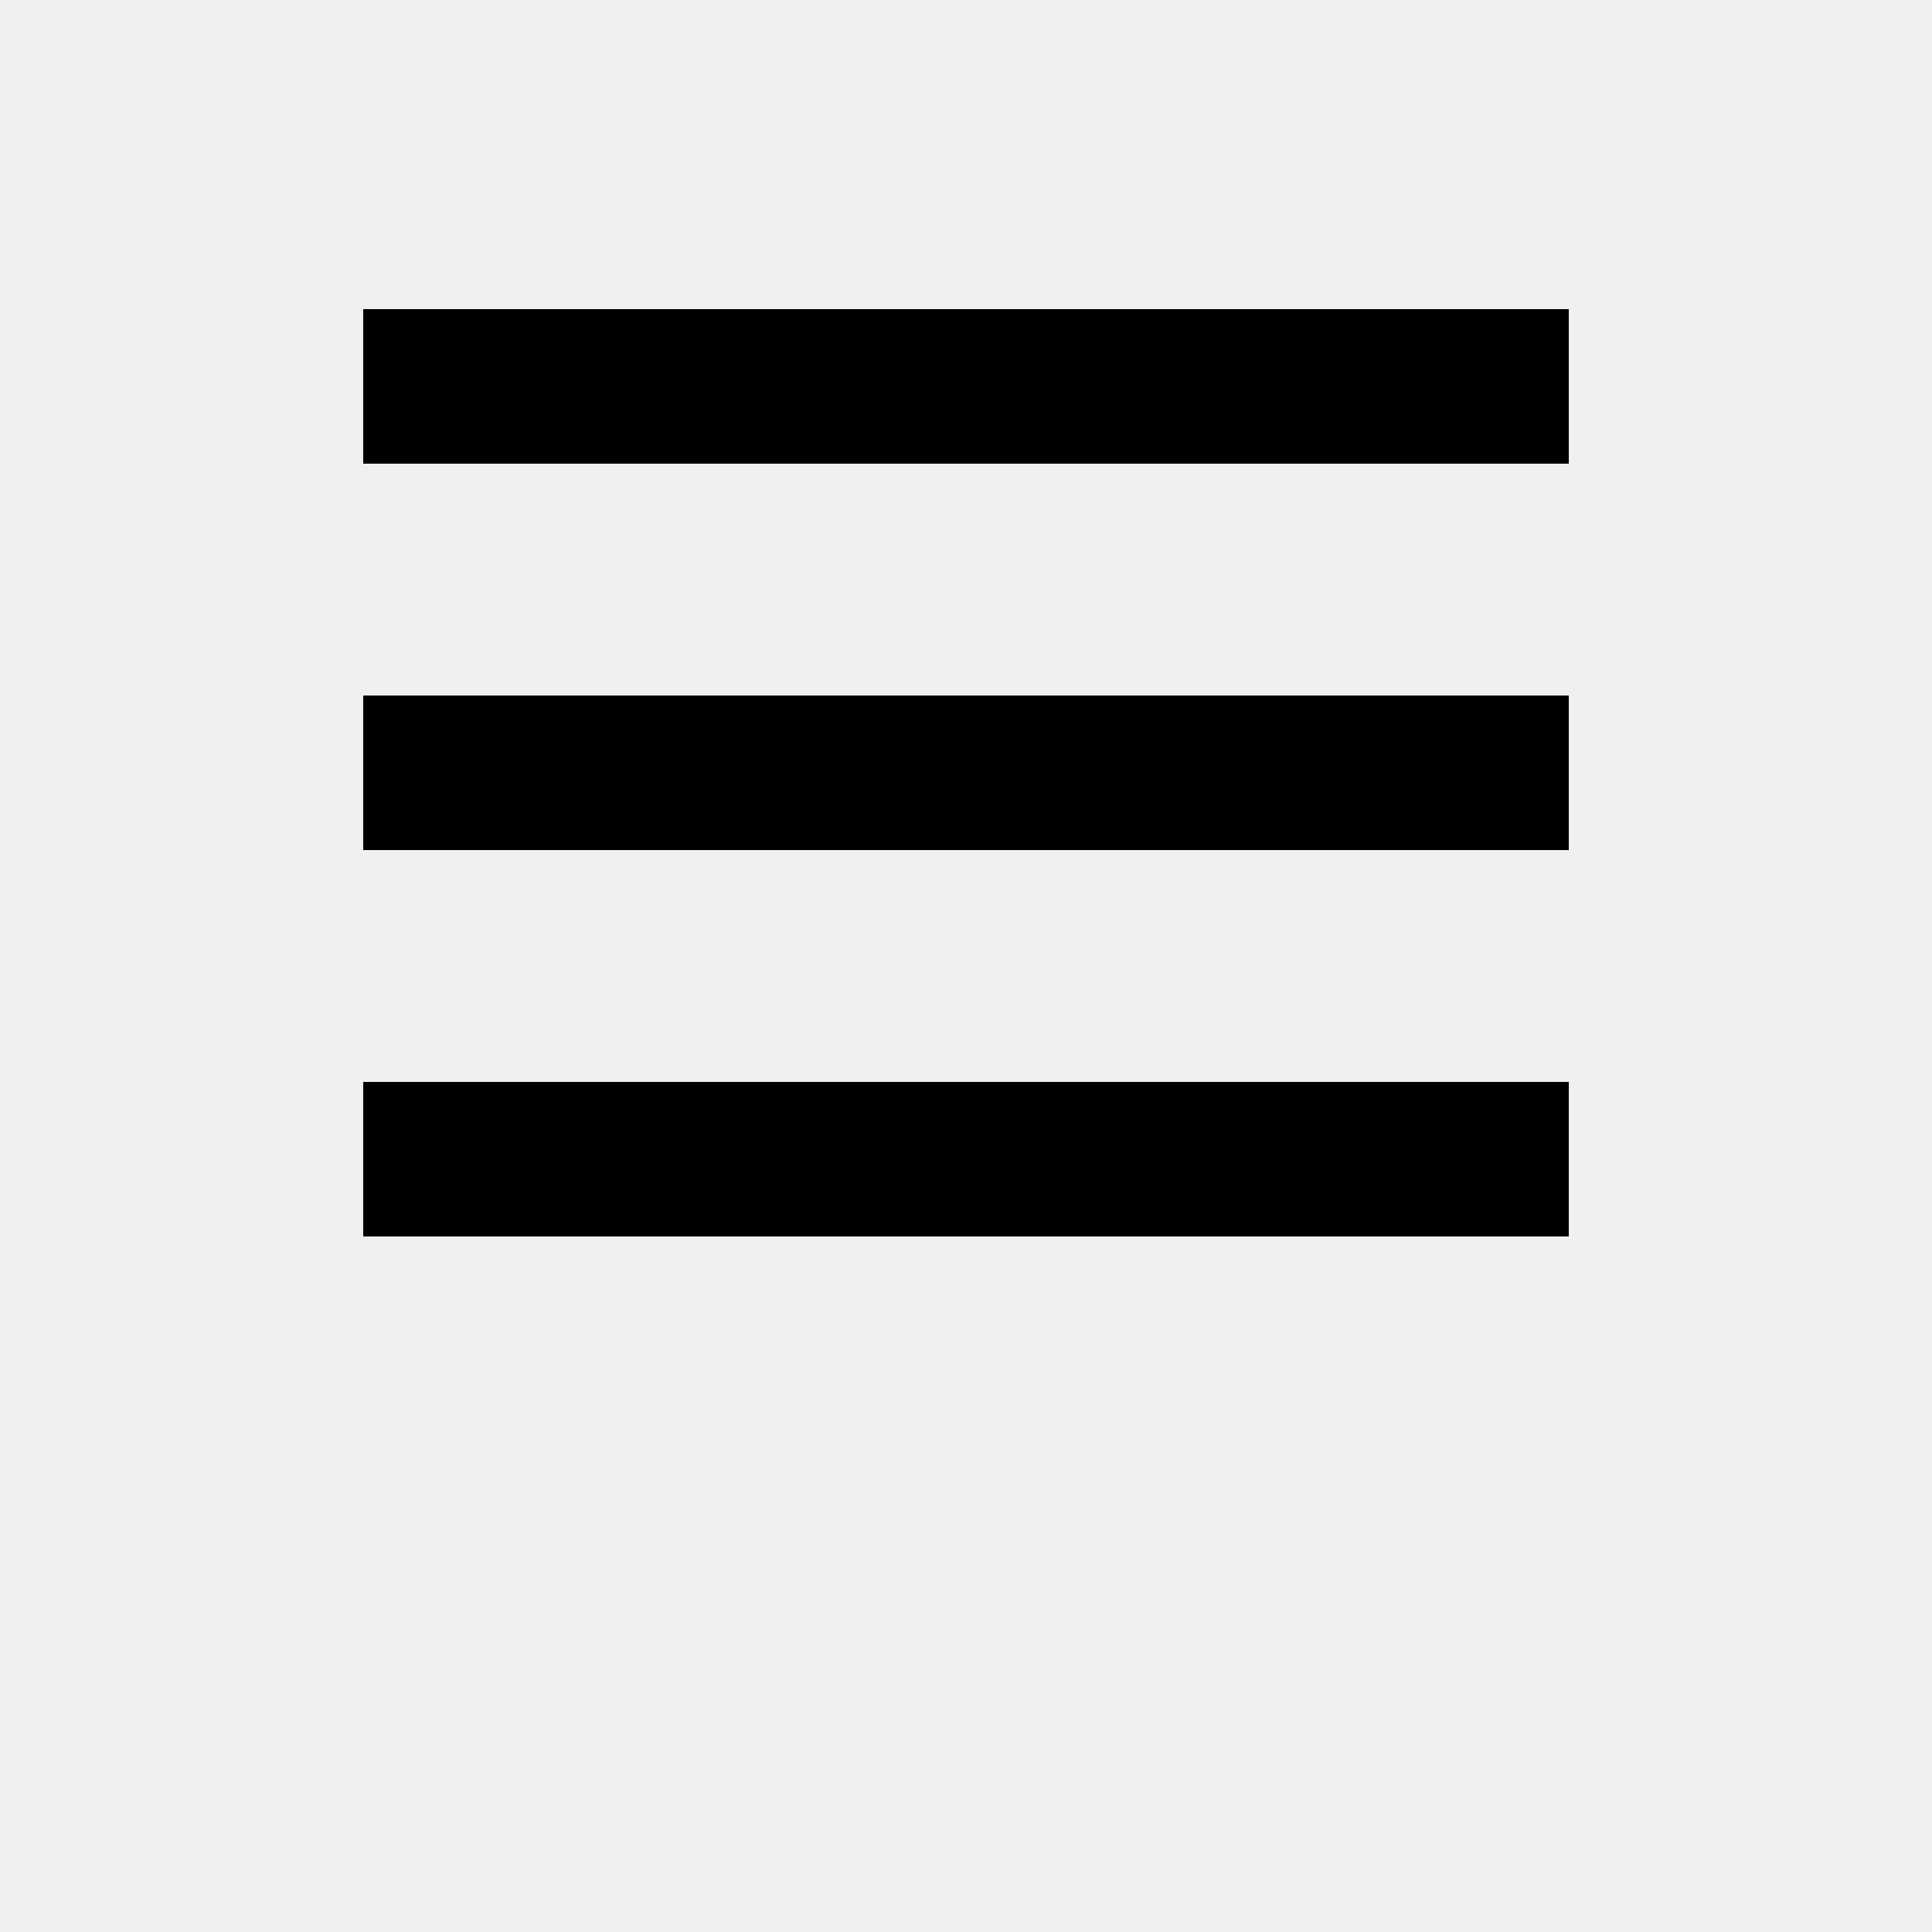
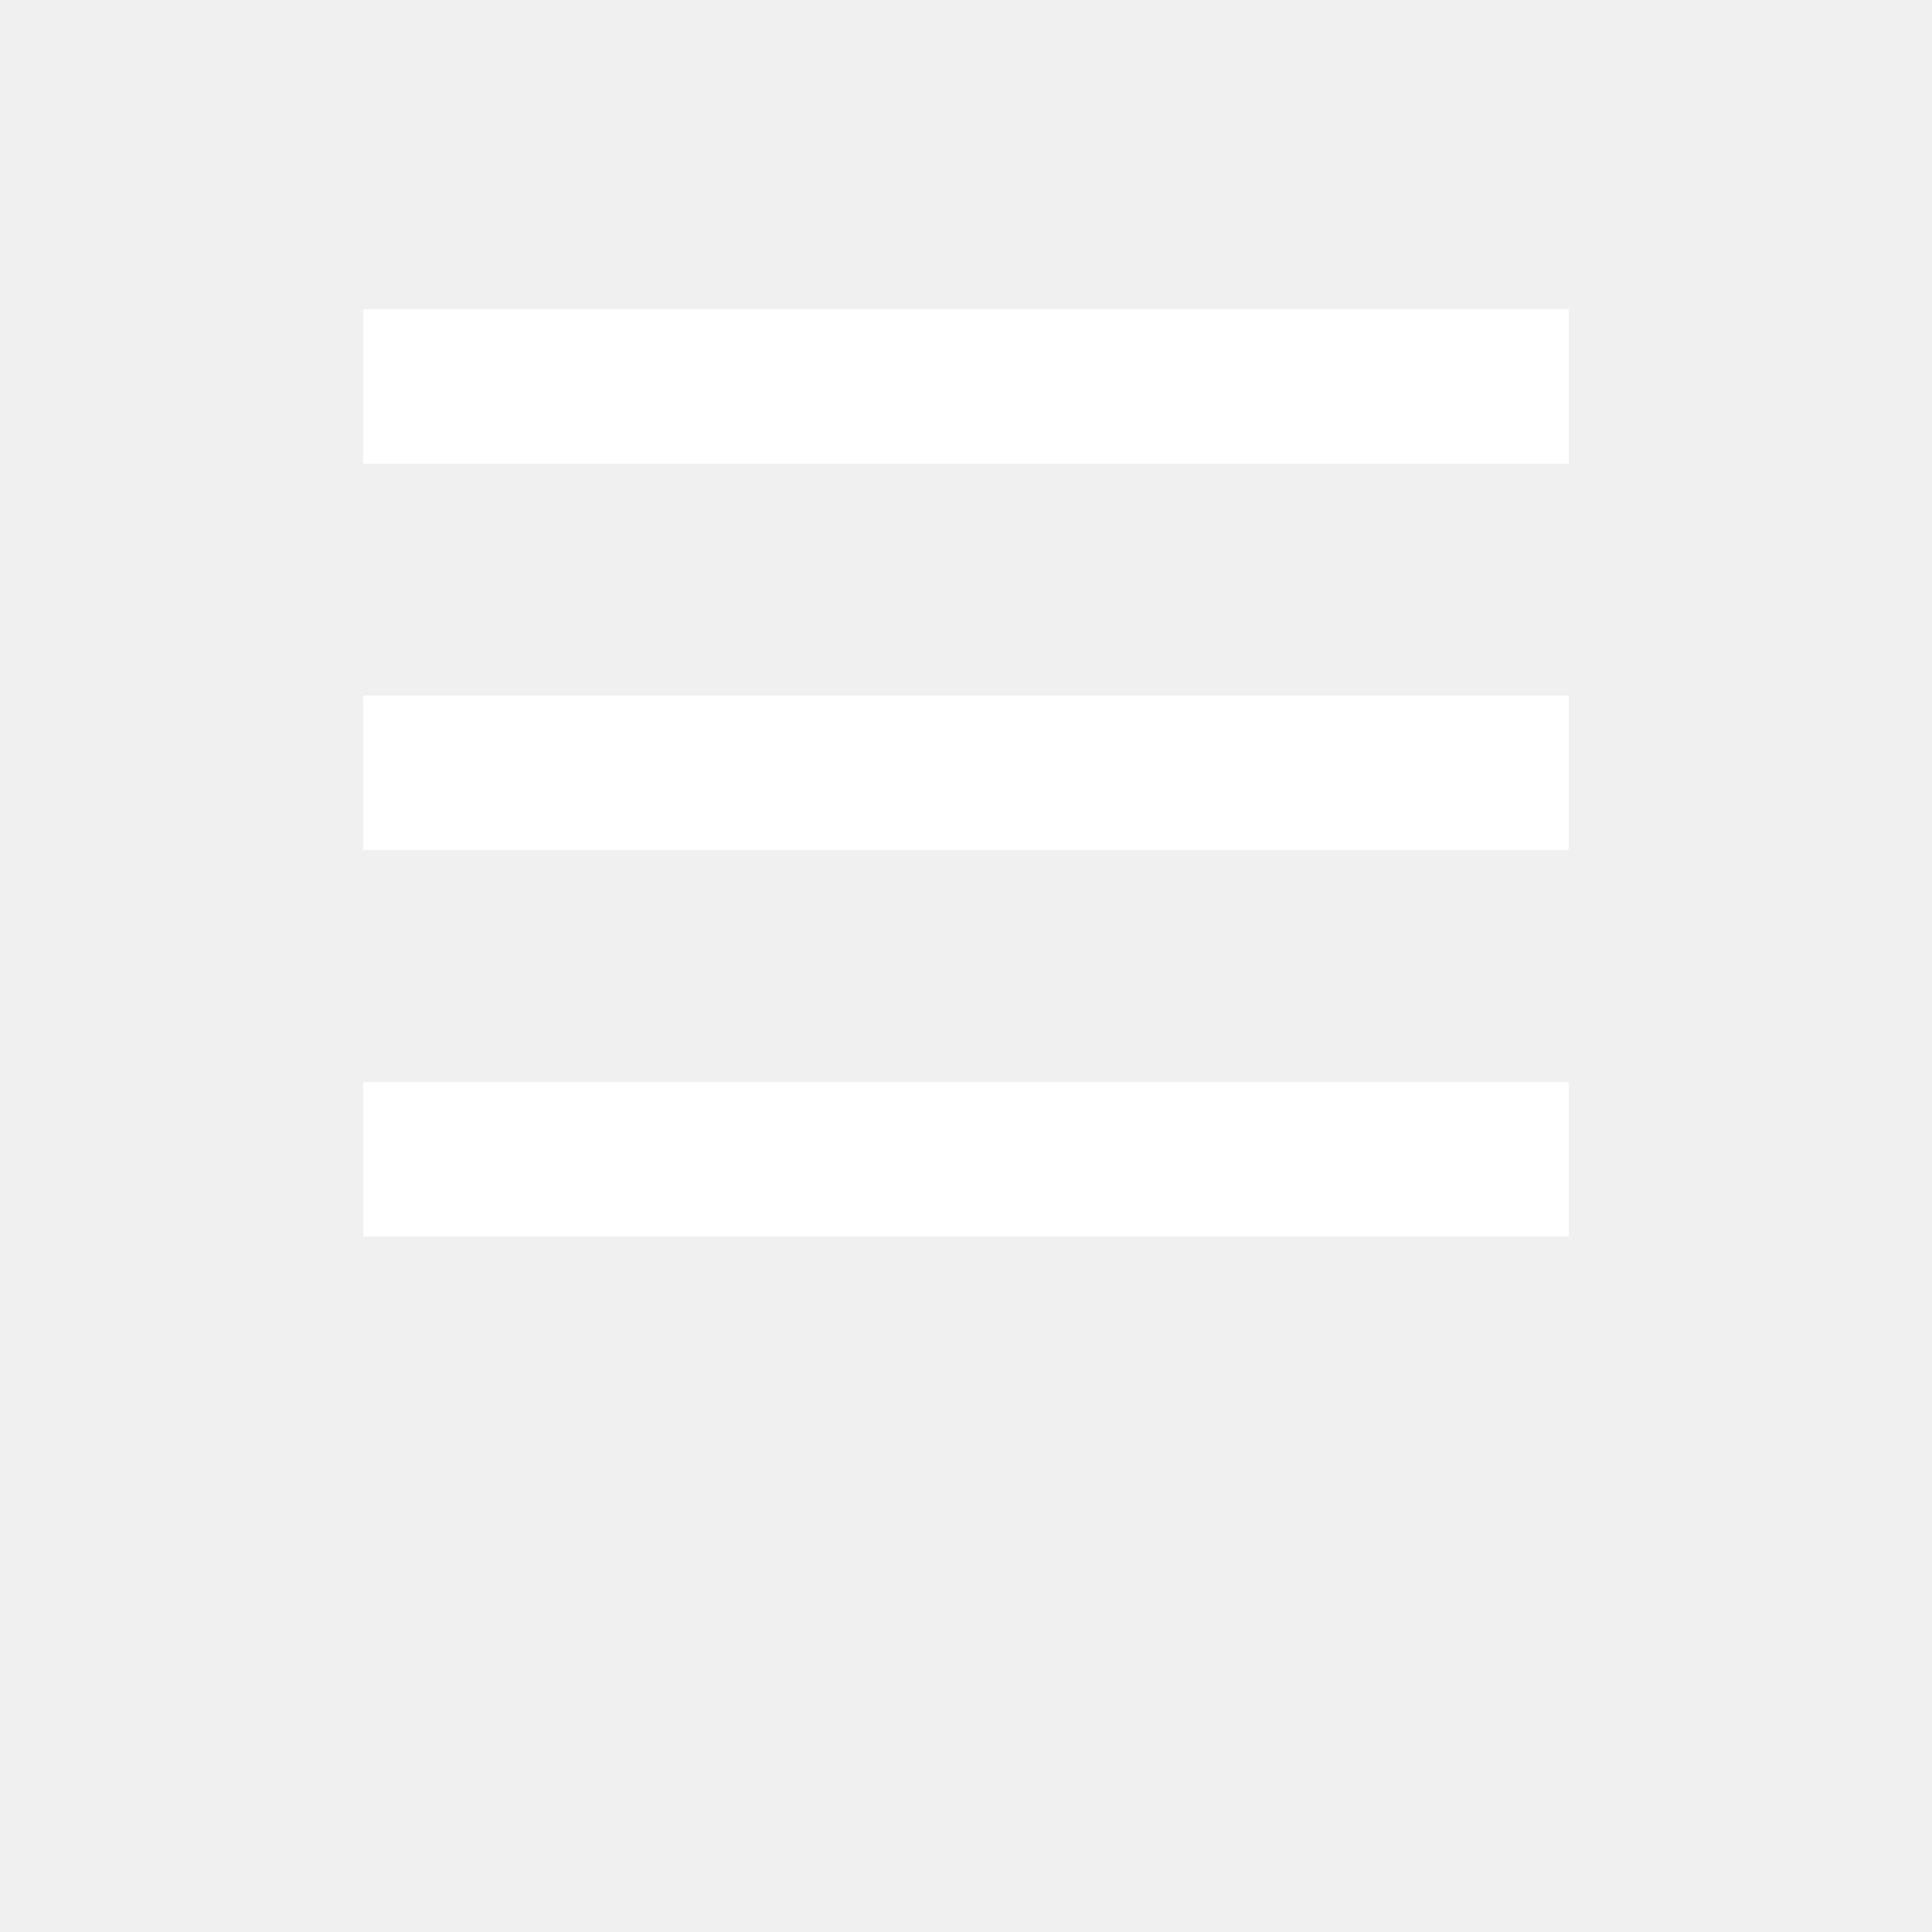
- <svg xmlns="http://www.w3.org/2000/svg" width="700pt" height="700pt" version="1.1" viewBox="0 0 700 700">
+ <svg xmlns="http://www.w3.org/2000/svg" width="700pt" height="700pt" fill="white" version="1.1" viewBox="0 0 700 700">
  <defs>
    <symbol id="s" overflow="visible">
      <path d="m18.766-1.125c-0.969 0.5-1.98 0.875-3.031 1.125-1.043 0.258-2.137 0.391-3.281 0.391-3.398 0-6.09-0.945-8.078-2.844-1.992-1.906-2.984-4.484-2.984-7.734 0-3.258 0.992-5.836 2.984-7.734 1.988-1.906 4.68-2.859 8.078-2.859 1.145 0 2.238 0.133 3.281 0.391 1.051 0.25 2.062 0.625 3.031 1.125v4.219c-0.98-0.656-1.945-1.141-2.891-1.453-0.949-0.312-1.949-0.469-3-0.469-1.875 0-3.352 0.605-4.422 1.812-1.074 1.199-1.609 2.856-1.609 4.969 0 2.106 0.535 3.762 1.609 4.969 1.07 1.199 2.547 1.797 4.422 1.797 1.051 0 2.051-0.148 3-0.453 0.945-0.312 1.91-0.801 2.891-1.469z" />
    </symbol>
    <symbol id="c" overflow="visible">
      <path d="m13.734-11.141c-0.438-0.195-0.871-0.344-1.297-0.438-0.418-0.102-0.84-0.156-1.266-0.156-1.262 0-2.231 0.406-2.906 1.219-0.68 0.805-1.016 1.953-1.016 3.453v7.062h-4.891v-15.312h4.891v2.516c0.625-1 1.344-1.727 2.156-2.188 0.82-0.469 1.801-0.703 2.938-0.703 0.164 0 0.344 0.012 0.531 0.031 0.195 0.012 0.477 0.039 0.844 0.078z" />
    </symbol>
    <symbol id="a" overflow="visible">
      <path d="m17.641-7.703v1.406h-11.453c0.125 1.148 0.539 2.008 1.25 2.578 0.707 0.574 1.703 0.859 2.984 0.859 1.031 0 2.082-0.148 3.156-0.453 1.082-0.312 2.191-0.773 3.328-1.391v3.766c-1.156 0.438-2.312 0.766-3.469 0.984-1.156 0.227-2.312 0.344-3.469 0.344-2.773 0-4.93-0.703-6.469-2.109-1.531-1.406-2.297-3.379-2.297-5.922 0-2.5 0.754-4.461 2.266-5.891 1.508-1.438 3.582-2.156 6.219-2.156 2.406 0 4.332 0.73 5.781 2.188 1.445 1.449 2.172 3.383 2.172 5.797zm-5.031-1.625c0-0.926-0.273-1.672-0.812-2.234-0.543-0.57-1.25-0.859-2.125-0.859-0.949 0-1.719 0.266-2.312 0.797s-0.965 1.297-1.109 2.297z" />
    </symbol>
    <symbol id="l" overflow="visible">
      <path d="m9.219-6.891c-1.023 0-1.793 0.172-2.312 0.516-0.512 0.344-0.766 0.855-0.766 1.531 0 0.625 0.207 1.117 0.625 1.469 0.414 0.344 0.988 0.516 1.719 0.516 0.926 0 1.703-0.328 2.328-0.984 0.633-0.664 0.953-1.492 0.953-2.484v-0.562zm7.469-1.844v8.734h-4.922v-2.266c-0.656 0.93-1.398 1.605-2.219 2.031-0.824 0.414-1.824 0.625-3 0.625-1.586 0-2.871-0.457-3.859-1.375-0.992-0.926-1.484-2.129-1.484-3.609 0-1.789 0.613-3.102 1.844-3.938 1.238-0.844 3.18-1.266 5.828-1.266h2.891v-0.391c0-0.77-0.309-1.332-0.922-1.688-0.617-0.363-1.57-0.547-2.859-0.547-1.055 0-2.031 0.105-2.938 0.312-0.898 0.211-1.73 0.523-2.5 0.938v-3.734c1.039-0.25 2.086-0.441 3.141-0.578 1.062-0.133 2.125-0.203 3.188-0.203 2.758 0 4.75 0.547 5.969 1.641 1.227 1.086 1.844 2.856 1.844 5.312z" />
    </symbol>
    <symbol id="d" overflow="visible">
      <path d="m7.703-19.656v4.344h5.047v3.5h-5.047v6.5c0 0.711 0.141 1.188 0.422 1.438s0.836 0.375 1.672 0.375h2.516v3.5h-4.188c-1.938 0-3.312-0.398-4.125-1.203-0.805-0.812-1.203-2.18-1.203-4.109v-6.5h-2.422v-3.5h2.422v-4.344z" />
    </symbol>
    <symbol id="k" overflow="visible">
      <path d="m12.766-13.078v-8.203h4.922v21.281h-4.922v-2.219c-0.668 0.906-1.406 1.57-2.219 1.984s-1.758 0.625-2.828 0.625c-1.887 0-3.434-0.75-4.641-2.25-1.211-1.5-1.812-3.426-1.812-5.781 0-2.363 0.602-4.297 1.812-5.797 1.207-1.5 2.754-2.25 4.641-2.25 1.062 0 2 0.215 2.812 0.641 0.82 0.43 1.566 1.086 2.234 1.969zm-3.219 9.922c1.039 0 1.836-0.379 2.391-1.141 0.551-0.77 0.828-1.883 0.828-3.344 0-1.457-0.277-2.566-0.828-3.328-0.555-0.77-1.352-1.156-2.391-1.156-1.043 0-1.84 0.387-2.391 1.156-0.555 0.762-0.828 1.871-0.828 3.328 0 1.461 0.273 2.574 0.828 3.344 0.551 0.762 1.348 1.141 2.391 1.141z" />
    </symbol>
    <symbol id="j" overflow="visible">
      <path d="m10.5-3.156c1.051 0 1.852-0.379 2.406-1.141 0.551-0.77 0.828-1.883 0.828-3.344 0-1.457-0.277-2.566-0.828-3.328-0.555-0.77-1.355-1.156-2.406-1.156-1.055 0-1.859 0.387-2.422 1.156-0.555 0.773-0.828 1.883-0.828 3.328 0 1.449 0.273 2.559 0.828 3.328 0.562 0.773 1.367 1.156 2.422 1.156zm-3.25-9.922c0.676-0.883 1.422-1.539 2.234-1.969 0.82-0.426 1.766-0.641 2.828-0.641 1.895 0 3.445 0.75 4.656 2.25 1.207 1.5 1.812 3.434 1.812 5.797 0 2.356-0.605 4.281-1.812 5.781-1.211 1.5-2.762 2.25-4.656 2.25-1.062 0-2.008-0.211-2.828-0.625-0.812-0.426-1.559-1.086-2.234-1.984v2.219h-4.891v-21.281h4.891z" />
    </symbol>
    <symbol id="i" overflow="visible">
      <path d="m0.344-15.312h4.891l4.125 10.391 3.5-10.391h4.891l-6.438 16.766c-0.648 1.695-1.402 2.883-2.266 3.562-0.867 0.688-2 1.031-3.406 1.031h-2.844v-3.219h1.531c0.832 0 1.438-0.137 1.812-0.406 0.383-0.262 0.68-0.73 0.891-1.406l0.141-0.422z" />
    </symbol>
    <symbol id="e" overflow="visible">
      <path d="m2.578-20.406h5.875l7.422 14v-14h4.984v20.406h-5.875l-7.422-14v14h-4.984z" />
    </symbol>
    <symbol id="h" overflow="visible">
      <path d="m2.188-5.969v-9.344h4.922v1.531c0 0.836-0.008 1.875-0.016 3.125-0.012 1.25-0.016 2.086-0.016 2.5 0 1.242 0.031 2.133 0.094 2.672 0.07 0.543 0.18 0.934 0.328 1.172 0.207 0.324 0.473 0.574 0.797 0.75 0.32 0.168 0.691 0.25 1.109 0.25 1.02 0 1.82-0.391 2.406-1.172 0.582-0.781 0.875-1.867 0.875-3.266v-7.562h4.891v15.312h-4.891v-2.219c-0.742 0.898-1.523 1.559-2.344 1.984-0.824 0.414-1.734 0.625-2.734 0.625-1.762 0-3.106-0.539-4.031-1.625-0.93-1.082-1.391-2.66-1.391-4.734z" />
    </symbol>
    <symbol id="g" overflow="visible">
      <path d="m16.547-12.766c0.613-0.945 1.348-1.672 2.203-2.172 0.852-0.5 1.789-0.75 2.812-0.75 1.758 0 3.098 0.547 4.016 1.641 0.926 1.086 1.391 2.656 1.391 4.719v9.328h-4.922v-7.984-0.359c0.008-0.133 0.016-0.32 0.016-0.562 0-1.082-0.164-1.863-0.484-2.344-0.312-0.488-0.824-0.734-1.531-0.734-0.93 0-1.648 0.387-2.156 1.156-0.512 0.762-0.773 1.867-0.781 3.312v7.516h-4.922v-7.984c0-1.695-0.148-2.785-0.438-3.266-0.293-0.488-0.812-0.734-1.562-0.734-0.938 0-1.664 0.387-2.172 1.156-0.512 0.762-0.766 1.859-0.766 3.297v7.531h-4.922v-15.312h4.922v2.234c0.602-0.863 1.289-1.516 2.062-1.953 0.781-0.438 1.641-0.656 2.578-0.656 1.062 0 2 0.258 2.812 0.766 0.812 0.512 1.426 1.23 1.844 2.156z" />
    </symbol>
    <symbol id="b" overflow="visible">
      <path d="m9.641-12.188c-1.086 0-1.914 0.391-2.484 1.172-0.574 0.781-0.859 1.906-0.859 3.375s0.285 2.594 0.859 3.375c0.57 0.773 1.398 1.156 2.484 1.156 1.062 0 1.875-0.383 2.438-1.156 0.57-0.781 0.859-1.906 0.859-3.375s-0.289-2.594-0.859-3.375c-0.562-0.781-1.375-1.172-2.438-1.172zm0-3.5c2.633 0 4.691 0.715 6.172 2.141 1.477 1.418 2.219 3.387 2.219 5.906 0 2.512-0.742 4.481-2.219 5.906-1.48 1.418-3.539 2.125-6.172 2.125-2.648 0-4.715-0.707-6.203-2.125-1.492-1.426-2.234-3.394-2.234-5.906 0-2.519 0.742-4.488 2.234-5.906 1.488-1.426 3.555-2.141 6.203-2.141z" />
    </symbol>
    <symbol id="r" overflow="visible">
      <path d="m2.578-20.406h5.25v12.234c0 1.688 0.273 2.898 0.828 3.625 0.551 0.719 1.453 1.078 2.703 1.078 1.258 0 2.164-0.359 2.719-1.078 0.551-0.727 0.828-1.938 0.828-3.625v-12.234h5.266v12.234c0 2.887-0.73 5.039-2.188 6.453-1.449 1.406-3.656 2.109-6.625 2.109-2.961 0-5.164-0.703-6.609-2.109-1.449-1.414-2.172-3.566-2.172-6.453z" />
    </symbol>
    <symbol id="f" overflow="visible">
      <path d="m17.75-9.328v9.328h-4.922v-7.141c0-1.32-0.031-2.234-0.094-2.734s-0.168-0.867-0.312-1.109c-0.188-0.312-0.449-0.555-0.781-0.734-0.324-0.176-0.695-0.266-1.109-0.266-1.023 0-1.824 0.398-2.406 1.188-0.586 0.781-0.875 1.871-0.875 3.266v7.531h-4.891v-15.312h4.891v2.234c0.738-0.883 1.52-1.539 2.344-1.969 0.832-0.426 1.75-0.641 2.75-0.641 1.77 0 3.113 0.547 4.031 1.641 0.914 1.086 1.375 2.656 1.375 4.719z" />
    </symbol>
    <symbol id="q" overflow="visible">
      <path d="m12.422-21.281v3.219h-2.703c-0.688 0-1.172 0.125-1.453 0.375-0.273 0.25-0.406 0.688-0.406 1.312v1.062h4.188v3.5h-4.188v11.812h-4.891v-11.812h-2.438v-3.5h2.438v-1.062c0-1.664 0.461-2.898 1.391-3.703 0.926-0.801 2.367-1.203 4.328-1.203z" />
    </symbol>
    <symbol id="p" overflow="visible">
      <path d="m17.75-9.328v9.328h-4.922v-7.109c0-1.344-0.031-2.266-0.094-2.766s-0.168-0.867-0.312-1.109c-0.188-0.312-0.449-0.555-0.781-0.734-0.324-0.176-0.695-0.266-1.109-0.266-1.023 0-1.824 0.398-2.406 1.188-0.586 0.781-0.875 1.871-0.875 3.266v7.531h-4.891v-21.281h4.891v8.203c0.738-0.883 1.52-1.539 2.344-1.969 0.832-0.426 1.75-0.641 2.75-0.641 1.77 0 3.113 0.547 4.031 1.641 0.914 1.086 1.375 2.656 1.375 4.719z" />
    </symbol>
    <symbol id="o" overflow="visible">
      <path d="m2.578-20.406h8.734c2.594 0 4.582 0.578 5.969 1.734 1.395 1.148 2.094 2.789 2.094 4.922 0 2.137-0.699 3.781-2.094 4.938-1.387 1.156-3.375 1.734-5.969 1.734h-3.484v7.078h-5.25zm5.25 3.812v5.703h2.922c1.02 0 1.805-0.25 2.359-0.75 0.562-0.5 0.844-1.203 0.844-2.109 0-0.914-0.281-1.617-0.844-2.109-0.555-0.488-1.34-0.734-2.359-0.734z" />
    </symbol>
    <symbol id="n" overflow="visible">
      <path d="m2.359-15.312h4.891v15.031c0 2.051-0.496 3.617-1.484 4.703-0.98 1.082-2.406 1.625-4.281 1.625h-2.422v-3.219h0.859c0.926 0 1.562-0.211 1.906-0.625 0.352-0.418 0.531-1.246 0.531-2.484zm0-5.969h4.891v4h-4.891z" />
    </symbol>
    <symbol id="m" overflow="visible">
      <path d="m14.719-14.828v3.984c-0.656-0.457-1.324-0.797-2-1.016-0.668-0.219-1.359-0.328-2.078-0.328-1.367 0-2.434 0.402-3.203 1.203-0.762 0.793-1.141 1.906-1.141 3.344 0 1.43 0.379 2.543 1.141 3.344 0.77 0.793 1.836 1.188 3.203 1.188 0.758 0 1.484-0.109 2.172-0.328 0.688-0.227 1.32-0.566 1.906-1.016v4c-0.762 0.281-1.539 0.488-2.328 0.625-0.781 0.145-1.574 0.219-2.375 0.219-2.762 0-4.922-0.707-6.484-2.125-1.555-1.414-2.328-3.383-2.328-5.906 0-2.531 0.773-4.504 2.328-5.922 1.562-1.414 3.723-2.125 6.484-2.125 0.801 0 1.594 0.074 2.375 0.219 0.781 0.137 1.555 0.352 2.328 0.641z" />
    </symbol>
  </defs>
  <g>
    <path d="m131.6 112v56h436.8v-56zm0 140v56h436.8v-56zm0 140v56h436.8v-56z" />
  </g>
</svg>
